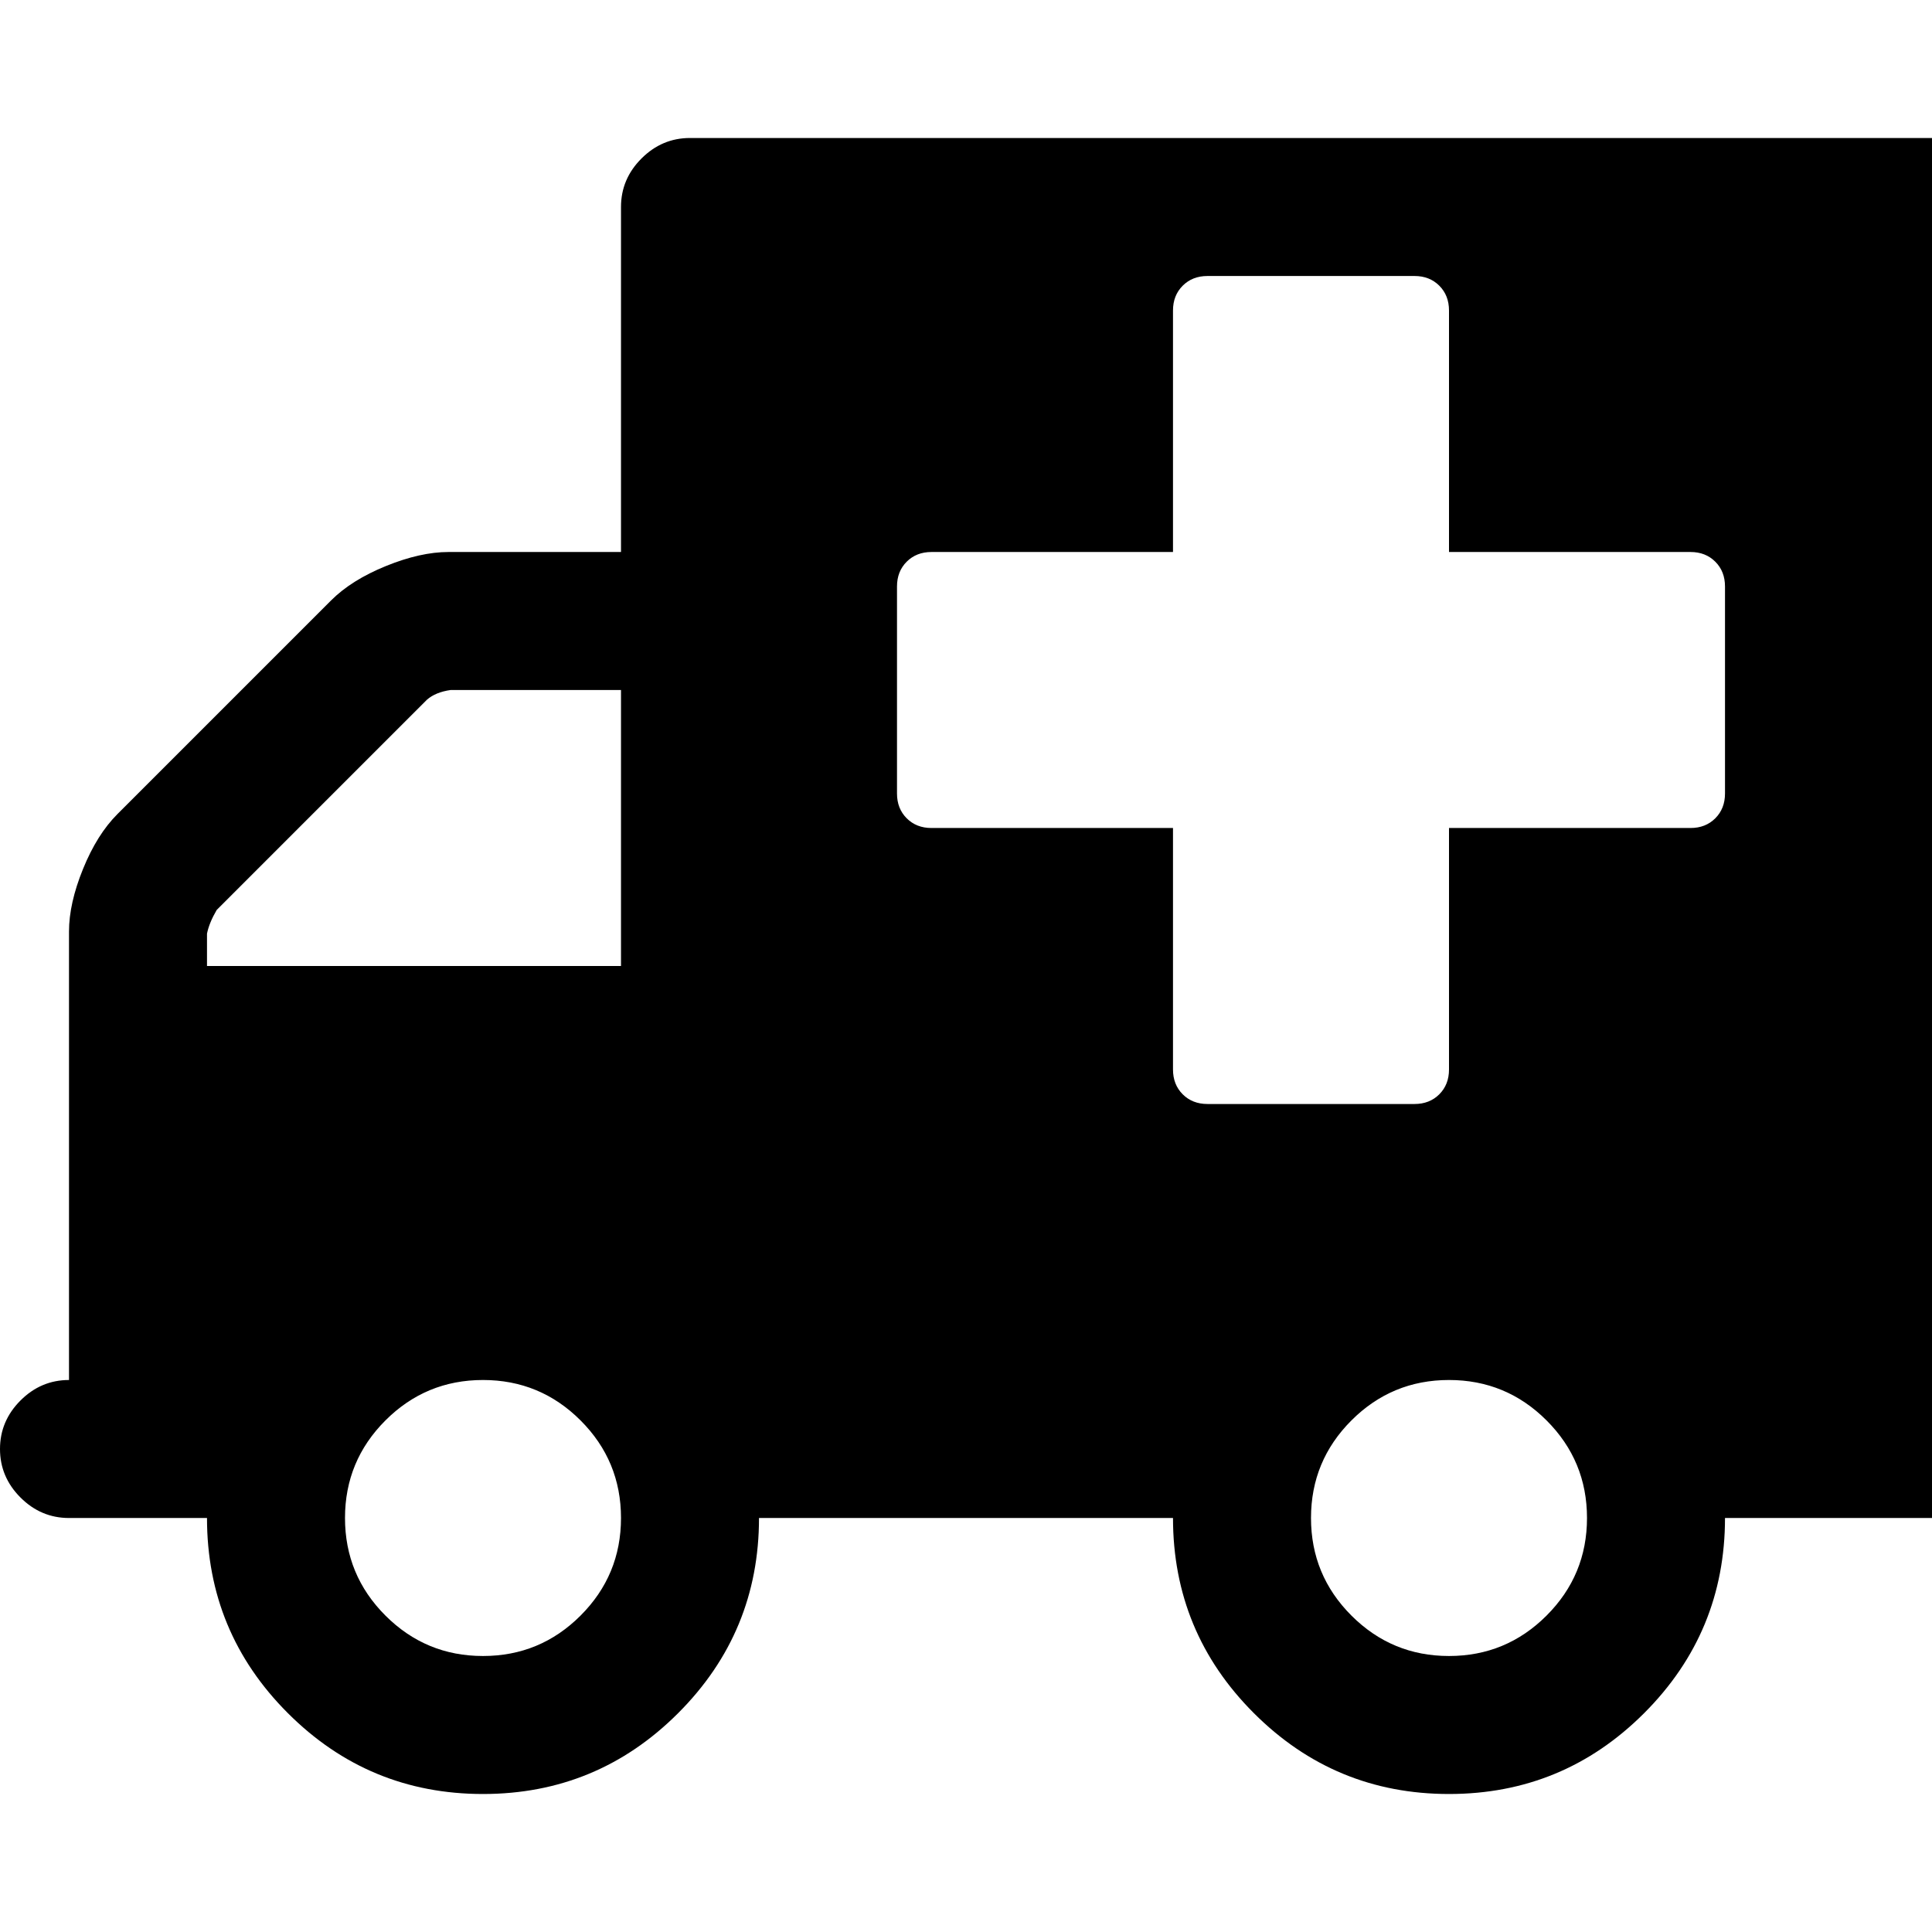
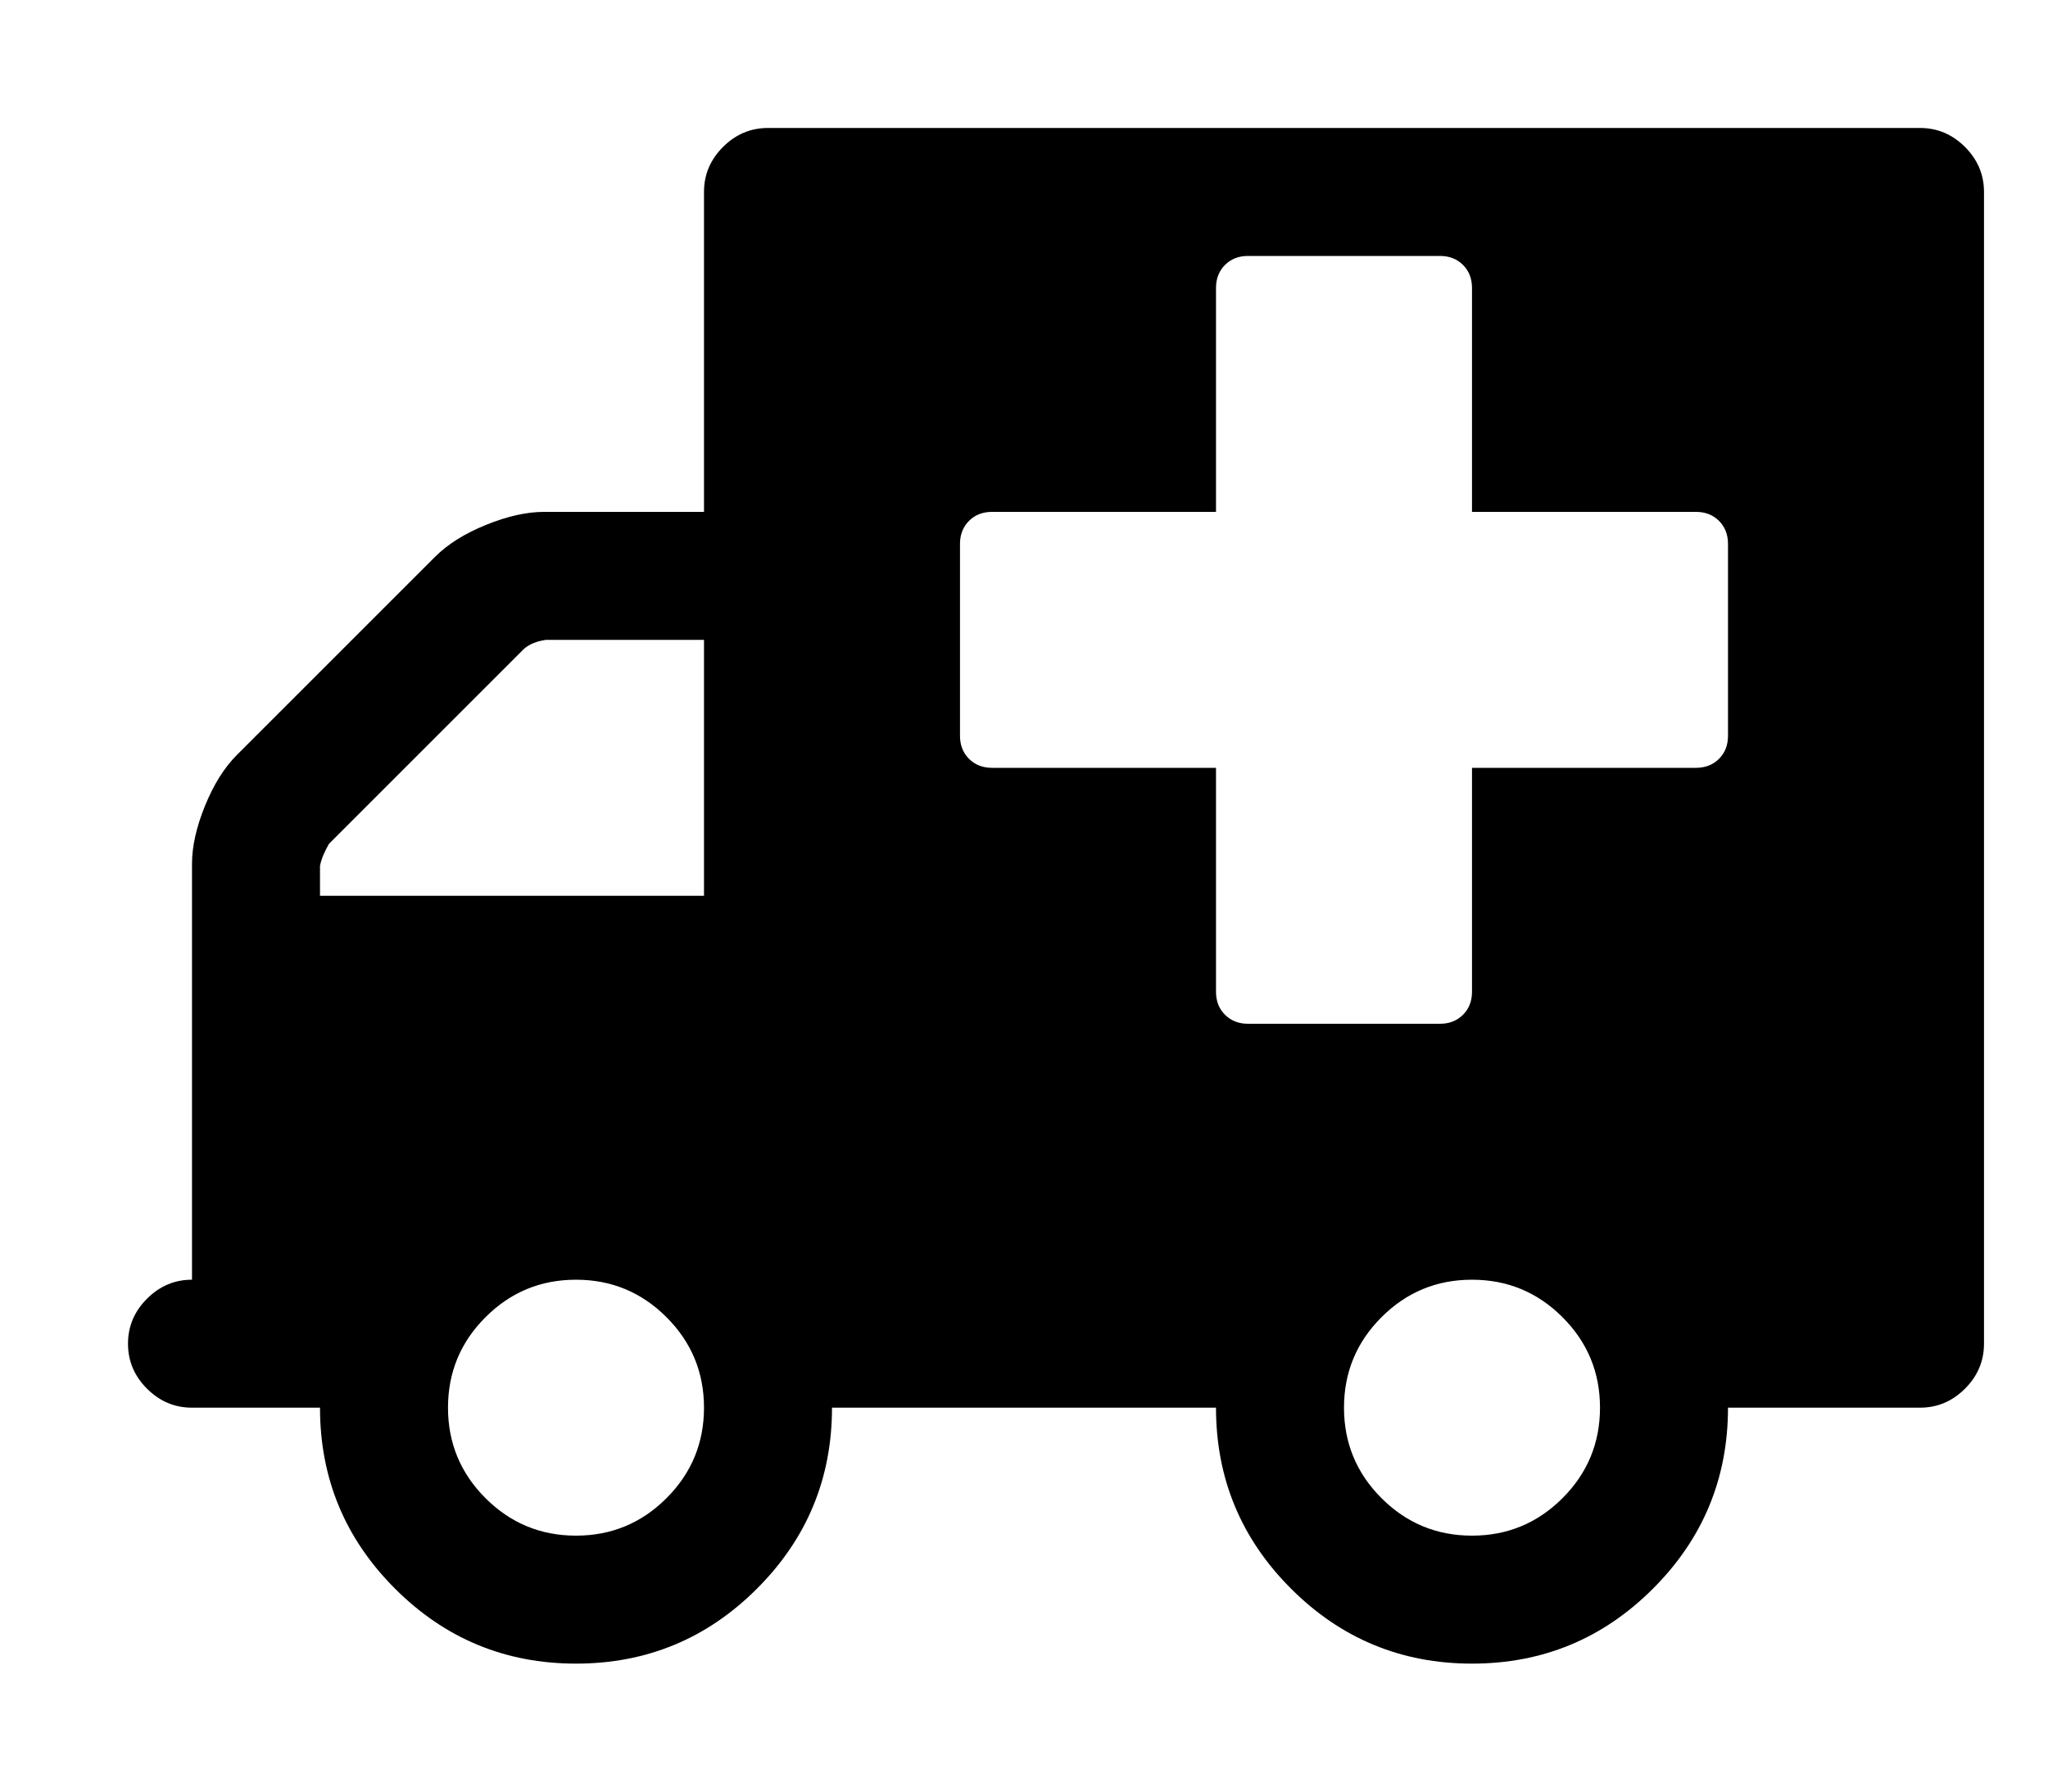
- <svg xmlns="http://www.w3.org/2000/svg" width="1792" height="1792" viewBox="0 0 1792 1792">
-   <path d="M576 1408q0-53-37.5-90.5t-90.5-37.5-90.5 37.5-37.5 90.5 37.5 90.5 90.5 37.5 90.5-37.5 37.5-90.5zm-384-512h384v-256h-158q-14 2-22 9l-195 195q-7 12-9 22v30zm1280 512q0-53-37.5-90.5t-90.5-37.5-90.5 37.5-37.5 90.5 37.5 90.5 90.5 37.5 90.5-37.5 37.5-90.5zm128-672v-192q0-14-9-23t-23-9h-224v-224q0-14-9-23t-23-9h-192q-14 0-23 9t-9 23v224h-224q-14 0-23 9t-9 23v192q0 14 9 23t23 9h224v224q0 14 9 23t23 9h192q14 0 23-9t9-23v-224h224q14 0 23-9t9-23zm256-544v1152q0 26-19 45t-45 19h-192q0 106-75 181t-181 75-181-75-75-181h-384q0 106-75 181t-181 75-181-75-75-181h-128q-26 0-45-19t-19-45 19-45 45-19v-416q0-26 13-58t32-51l198-198q19-19 51-32t58-13h160v-320q0-26 19-45t45-19h1152q26 0 45 19t19 45z" />
+ <svg xmlns="http://www.w3.org/2000/svg" width="2048" height="1792" viewBox="0 0 2048 1792">
+   <path d="M704 1408q0-53-37.5-90.5t-90.5-37.5-90.5 37.5-37.5 90.5 37.5 90.5 90.5 37.5 90.5-37.5 37.5-90.5zm-384-512h384v-256h-158q-14 2-22 9l-195 195q-7 12-9 22v30zm1280 512q0-53-37.5-90.5t-90.5-37.5-90.5 37.5-37.5 90.5 37.5 90.5 90.5 37.5 90.5-37.5 37.5-90.5zm128-672v-192q0-14-9-23t-23-9h-224v-224q0-14-9-23t-23-9h-192q-14 0-23 9t-9 23v224h-224q-14 0-23 9t-9 23v192q0 14 9 23t23 9h224v224q0 14 9 23t23 9h192q14 0 23-9t9-23v-224h224q14 0 23-9t9-23zm256-544v1152q0 26-19 45t-45 19h-192q0 106-75 181t-181 75-181-75-75-181h-384q0 106-75 181t-181 75-181-75-75-181h-128q-26 0-45-19t-19-45 19-45 45-19v-416q0-26 13-58t32-51l198-198q19-19 51-32t58-13h160v-320q0-26 19-45t45-19h1152q26 0 45 19t19 45z" />
</svg>
